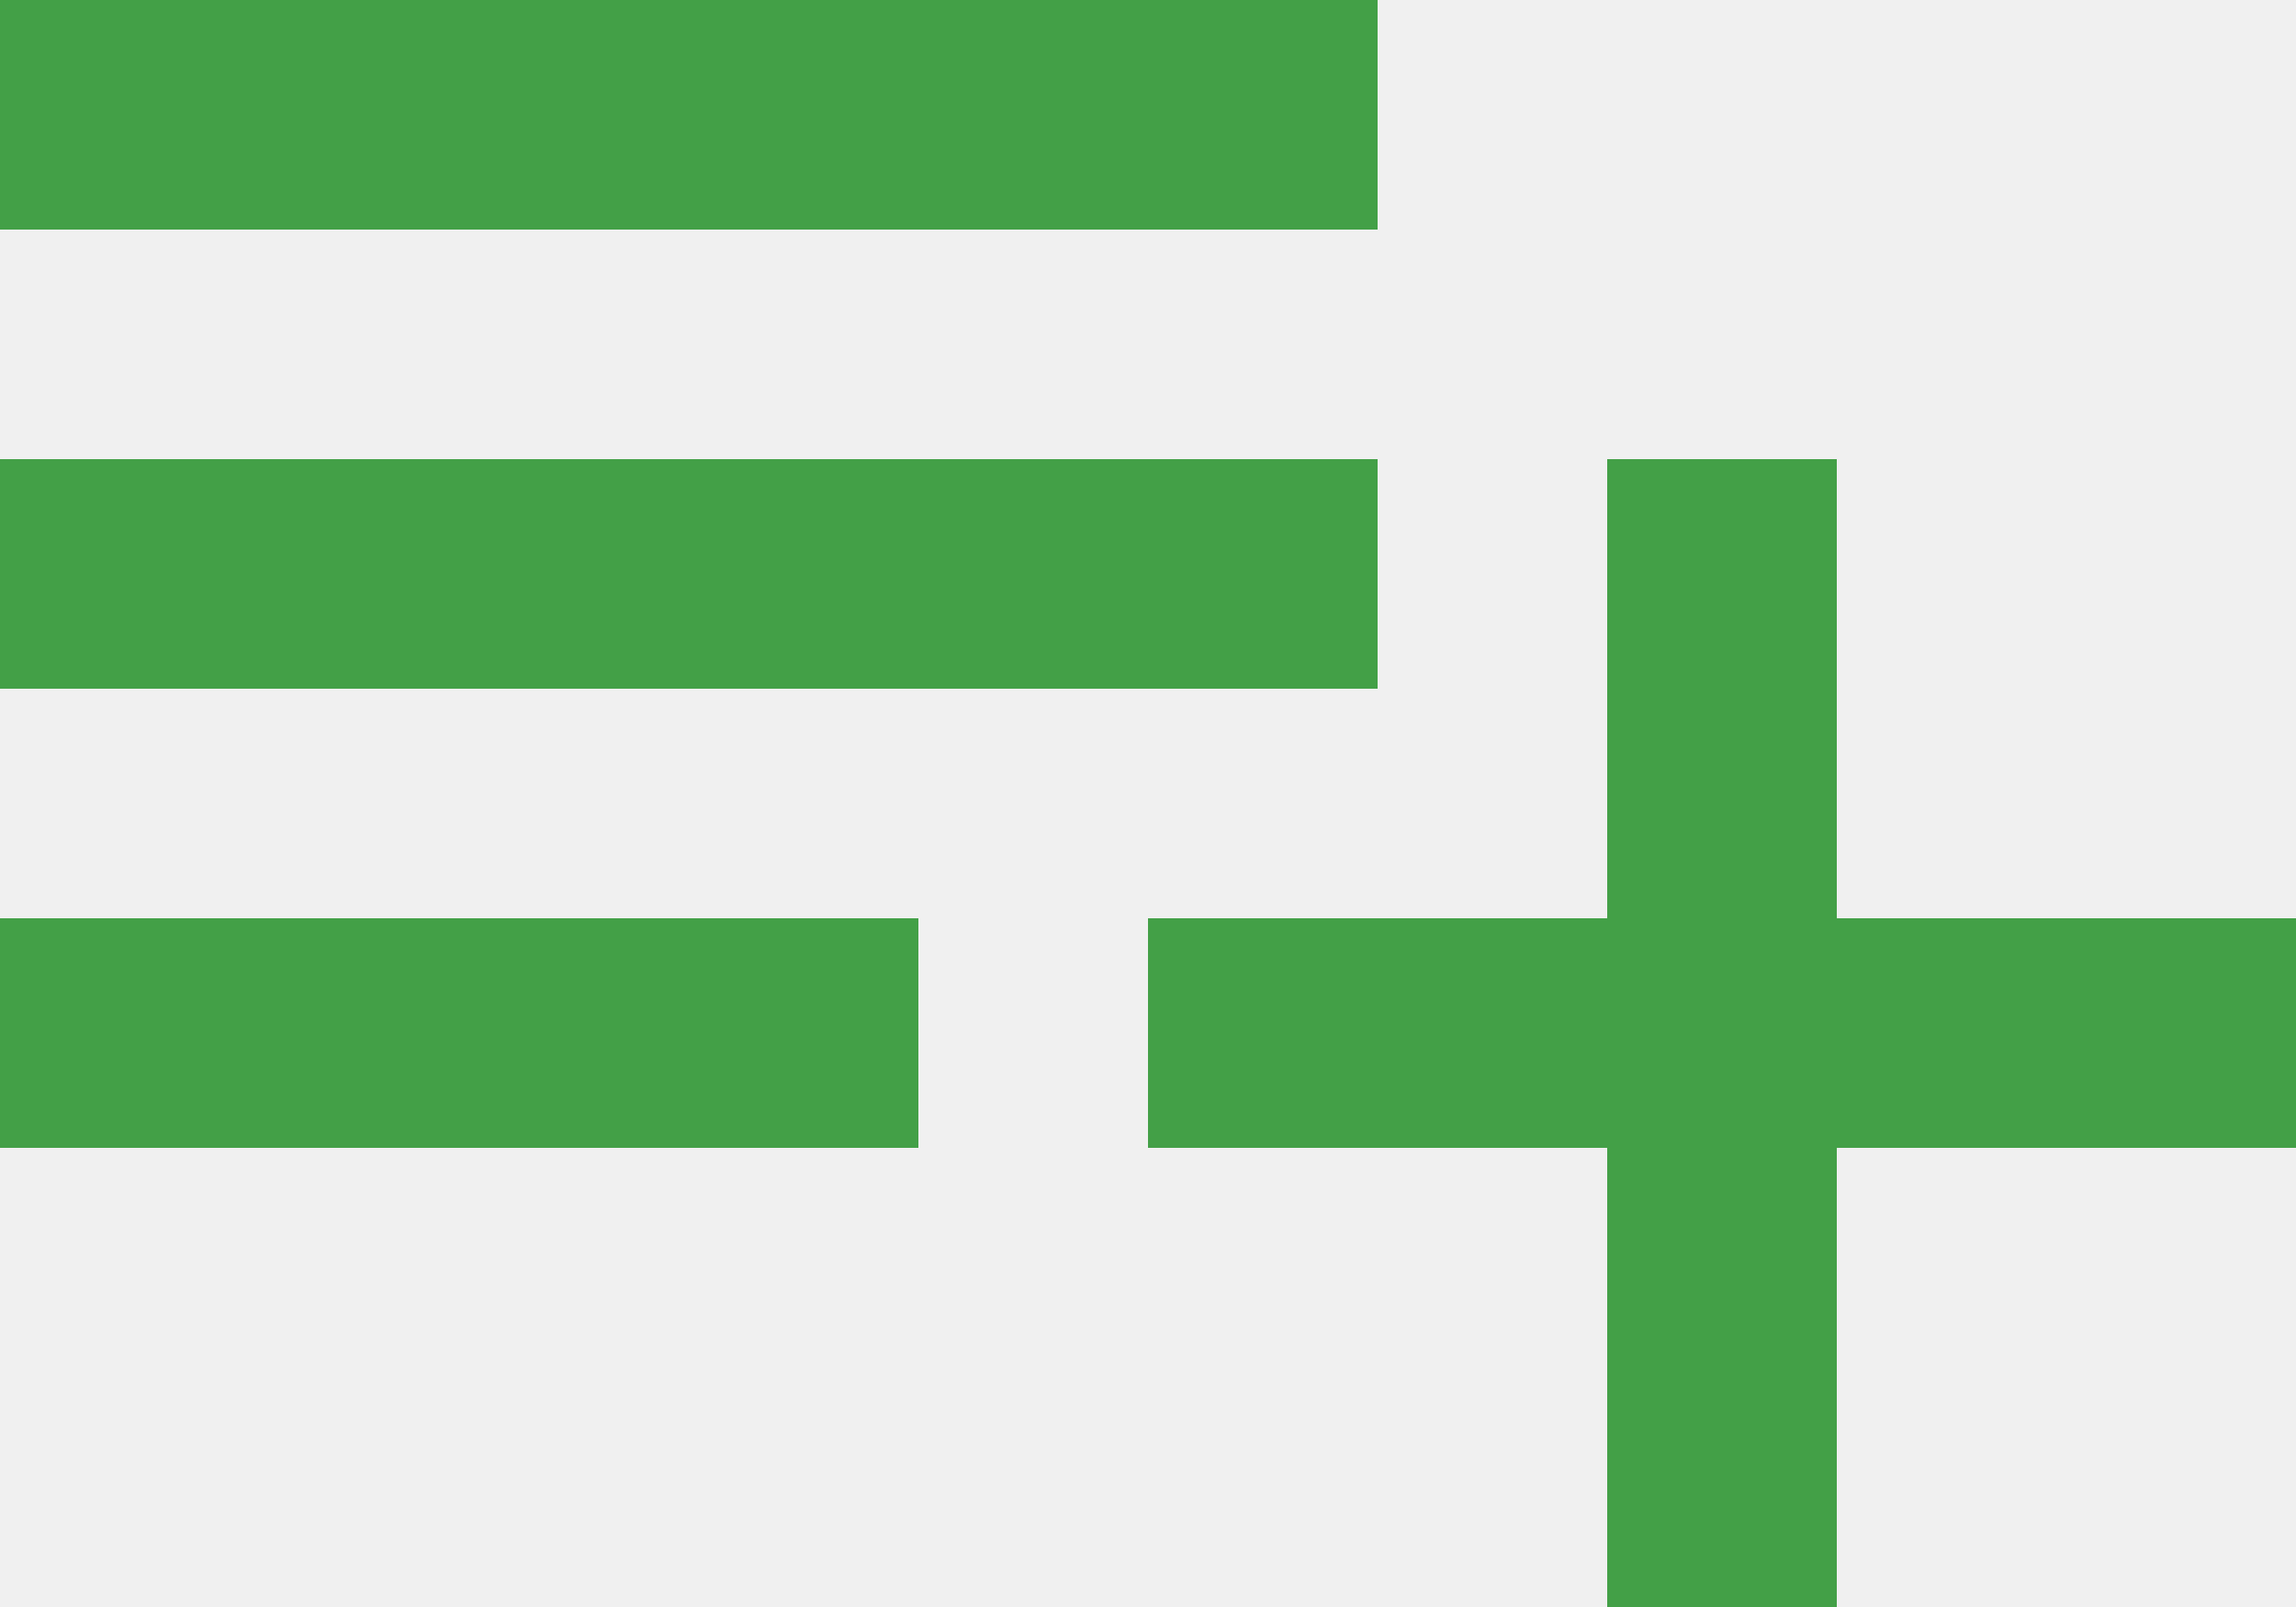
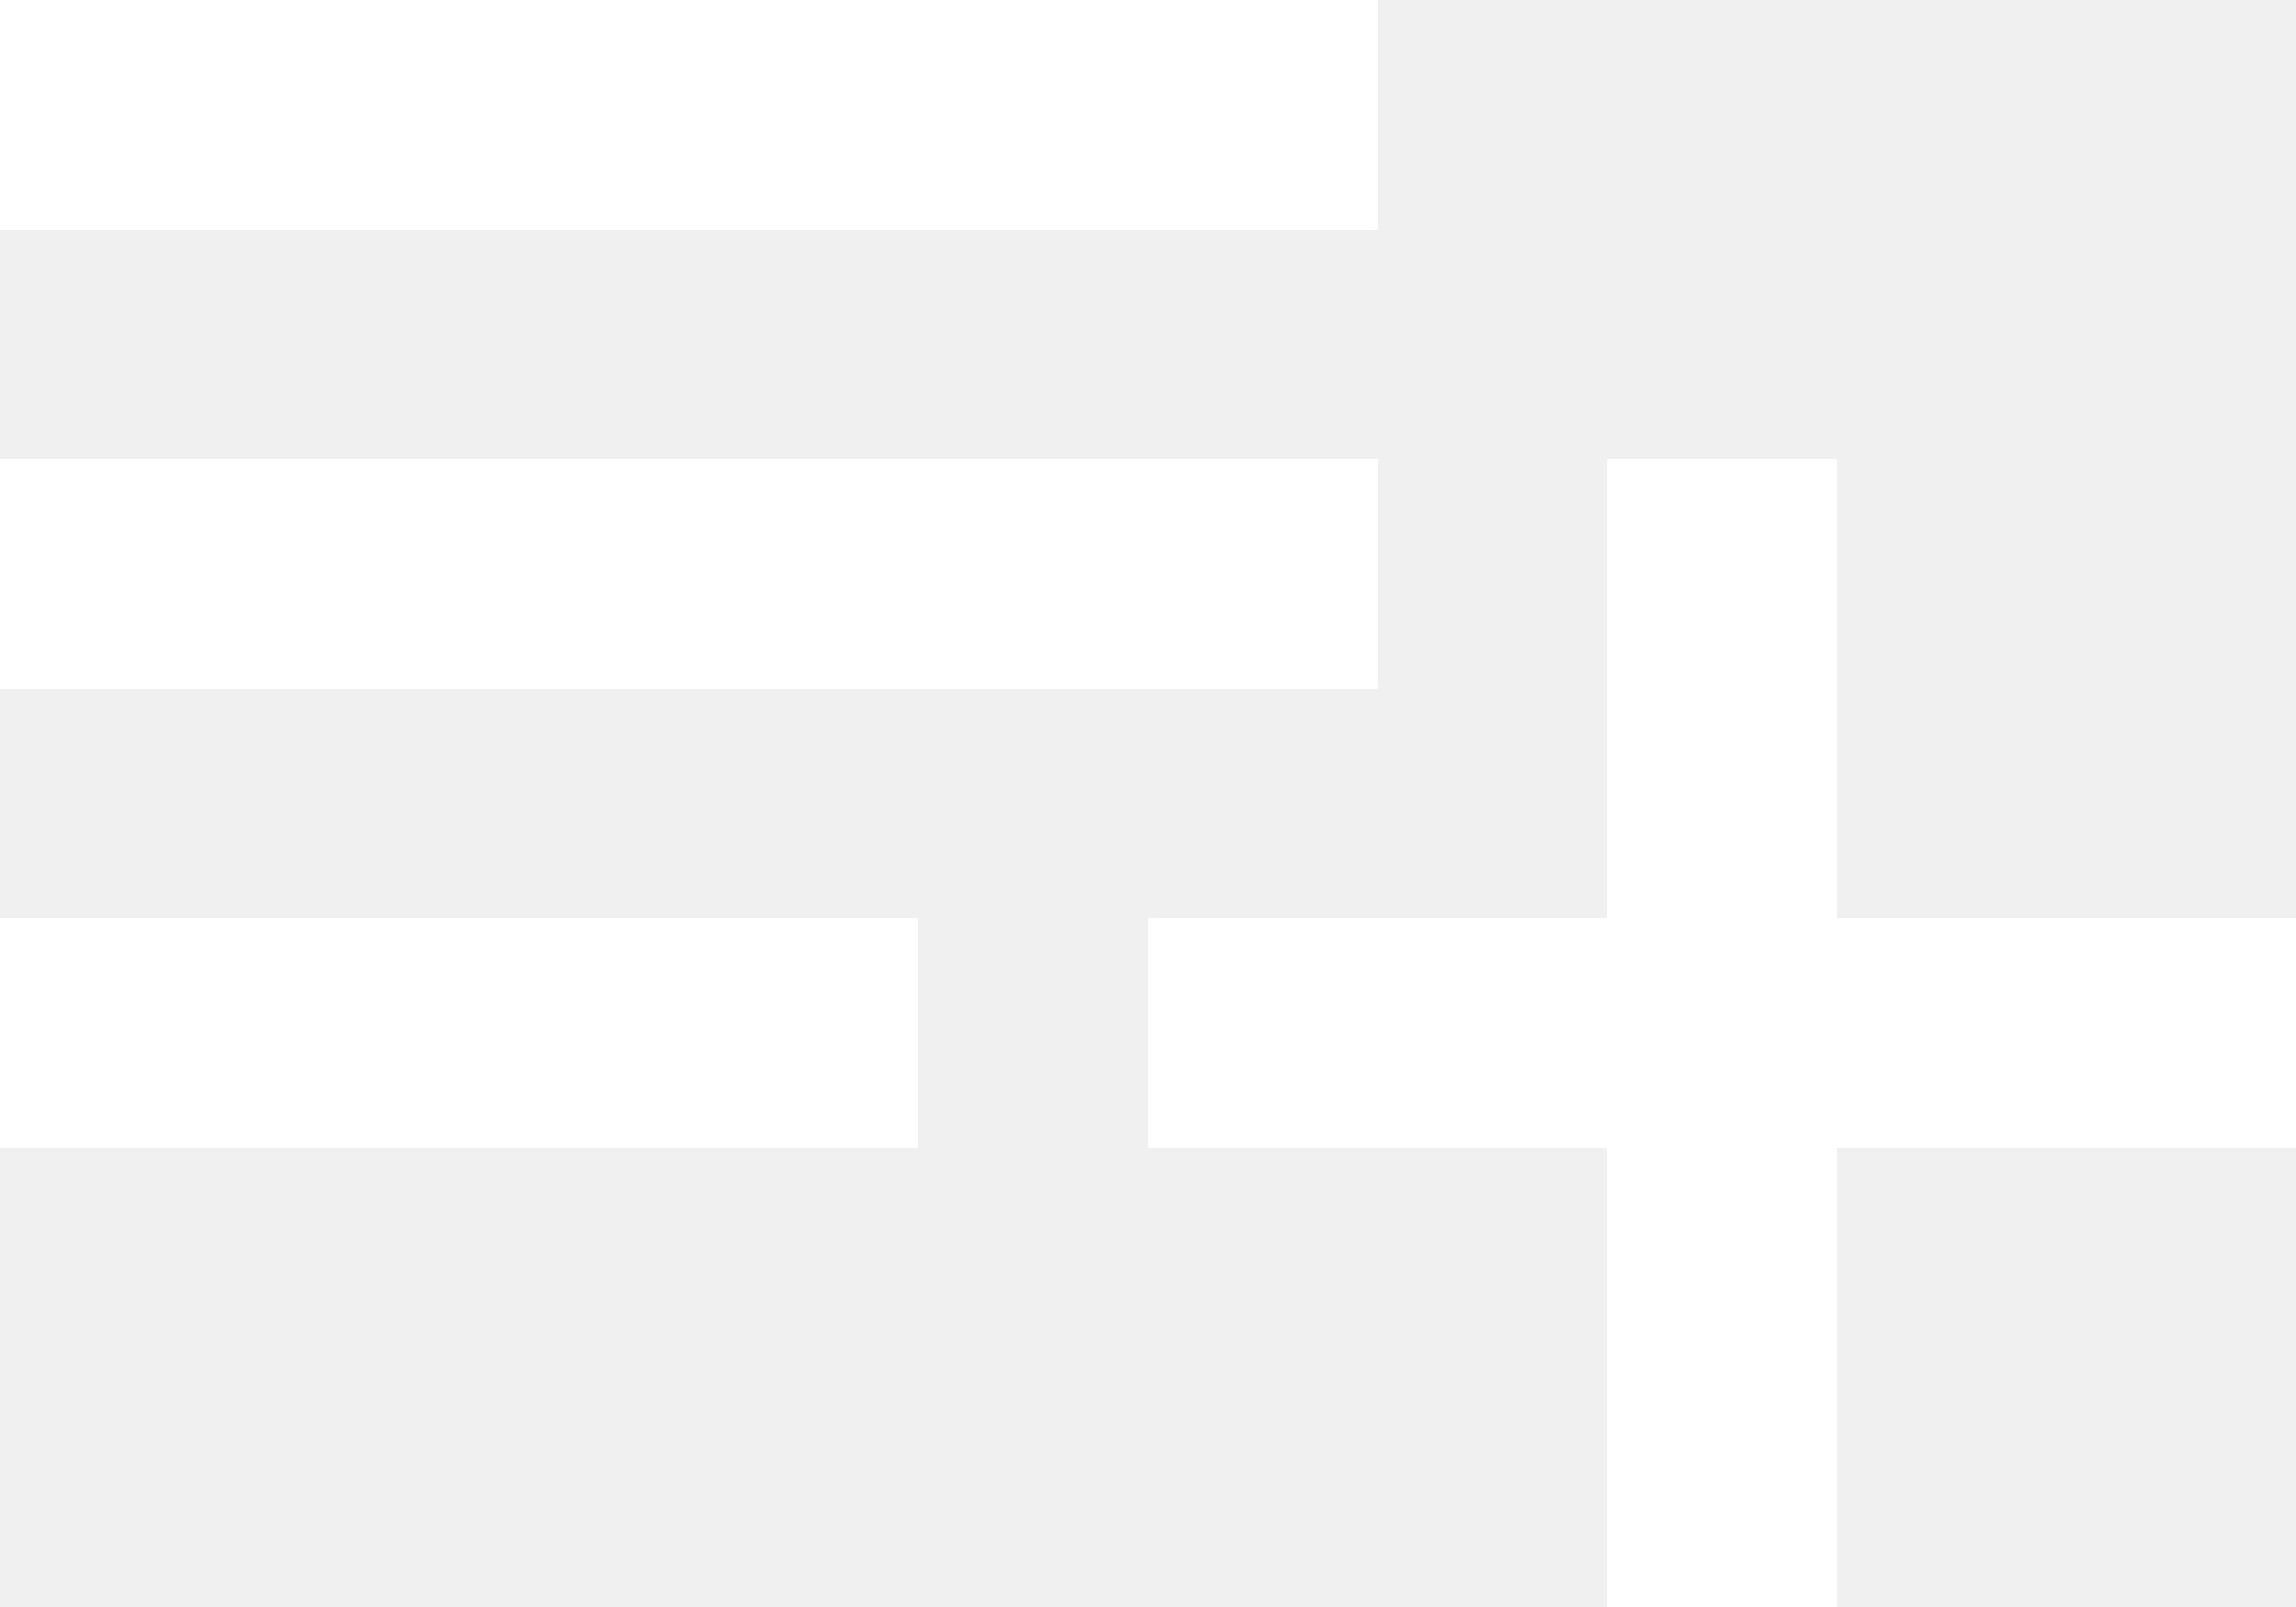
<svg xmlns="http://www.w3.org/2000/svg" width="30" height="21" viewBox="0 0 30 21">
-   <defs>
-     <style>.a{fill:#43a047;}</style>
-   </defs>
-   <path class="a" d="M21,15H3v3H21Zm0-6H3v3H21Zm6,12V15H24v6H18v3h6v6h3V24h6V21ZM3,24H15V21H3Z" transform="translate(-3 -9)" />
+   <path id="add-trip" d="M21,15H3v3H21Zm0-6H3v3H21Zm6,12V15H24v6H18v3h6v6h3V24h6V21ZM3,24H15V21H3Z" transform="translate(-3 -9)" fill="#fff" />
</svg>
